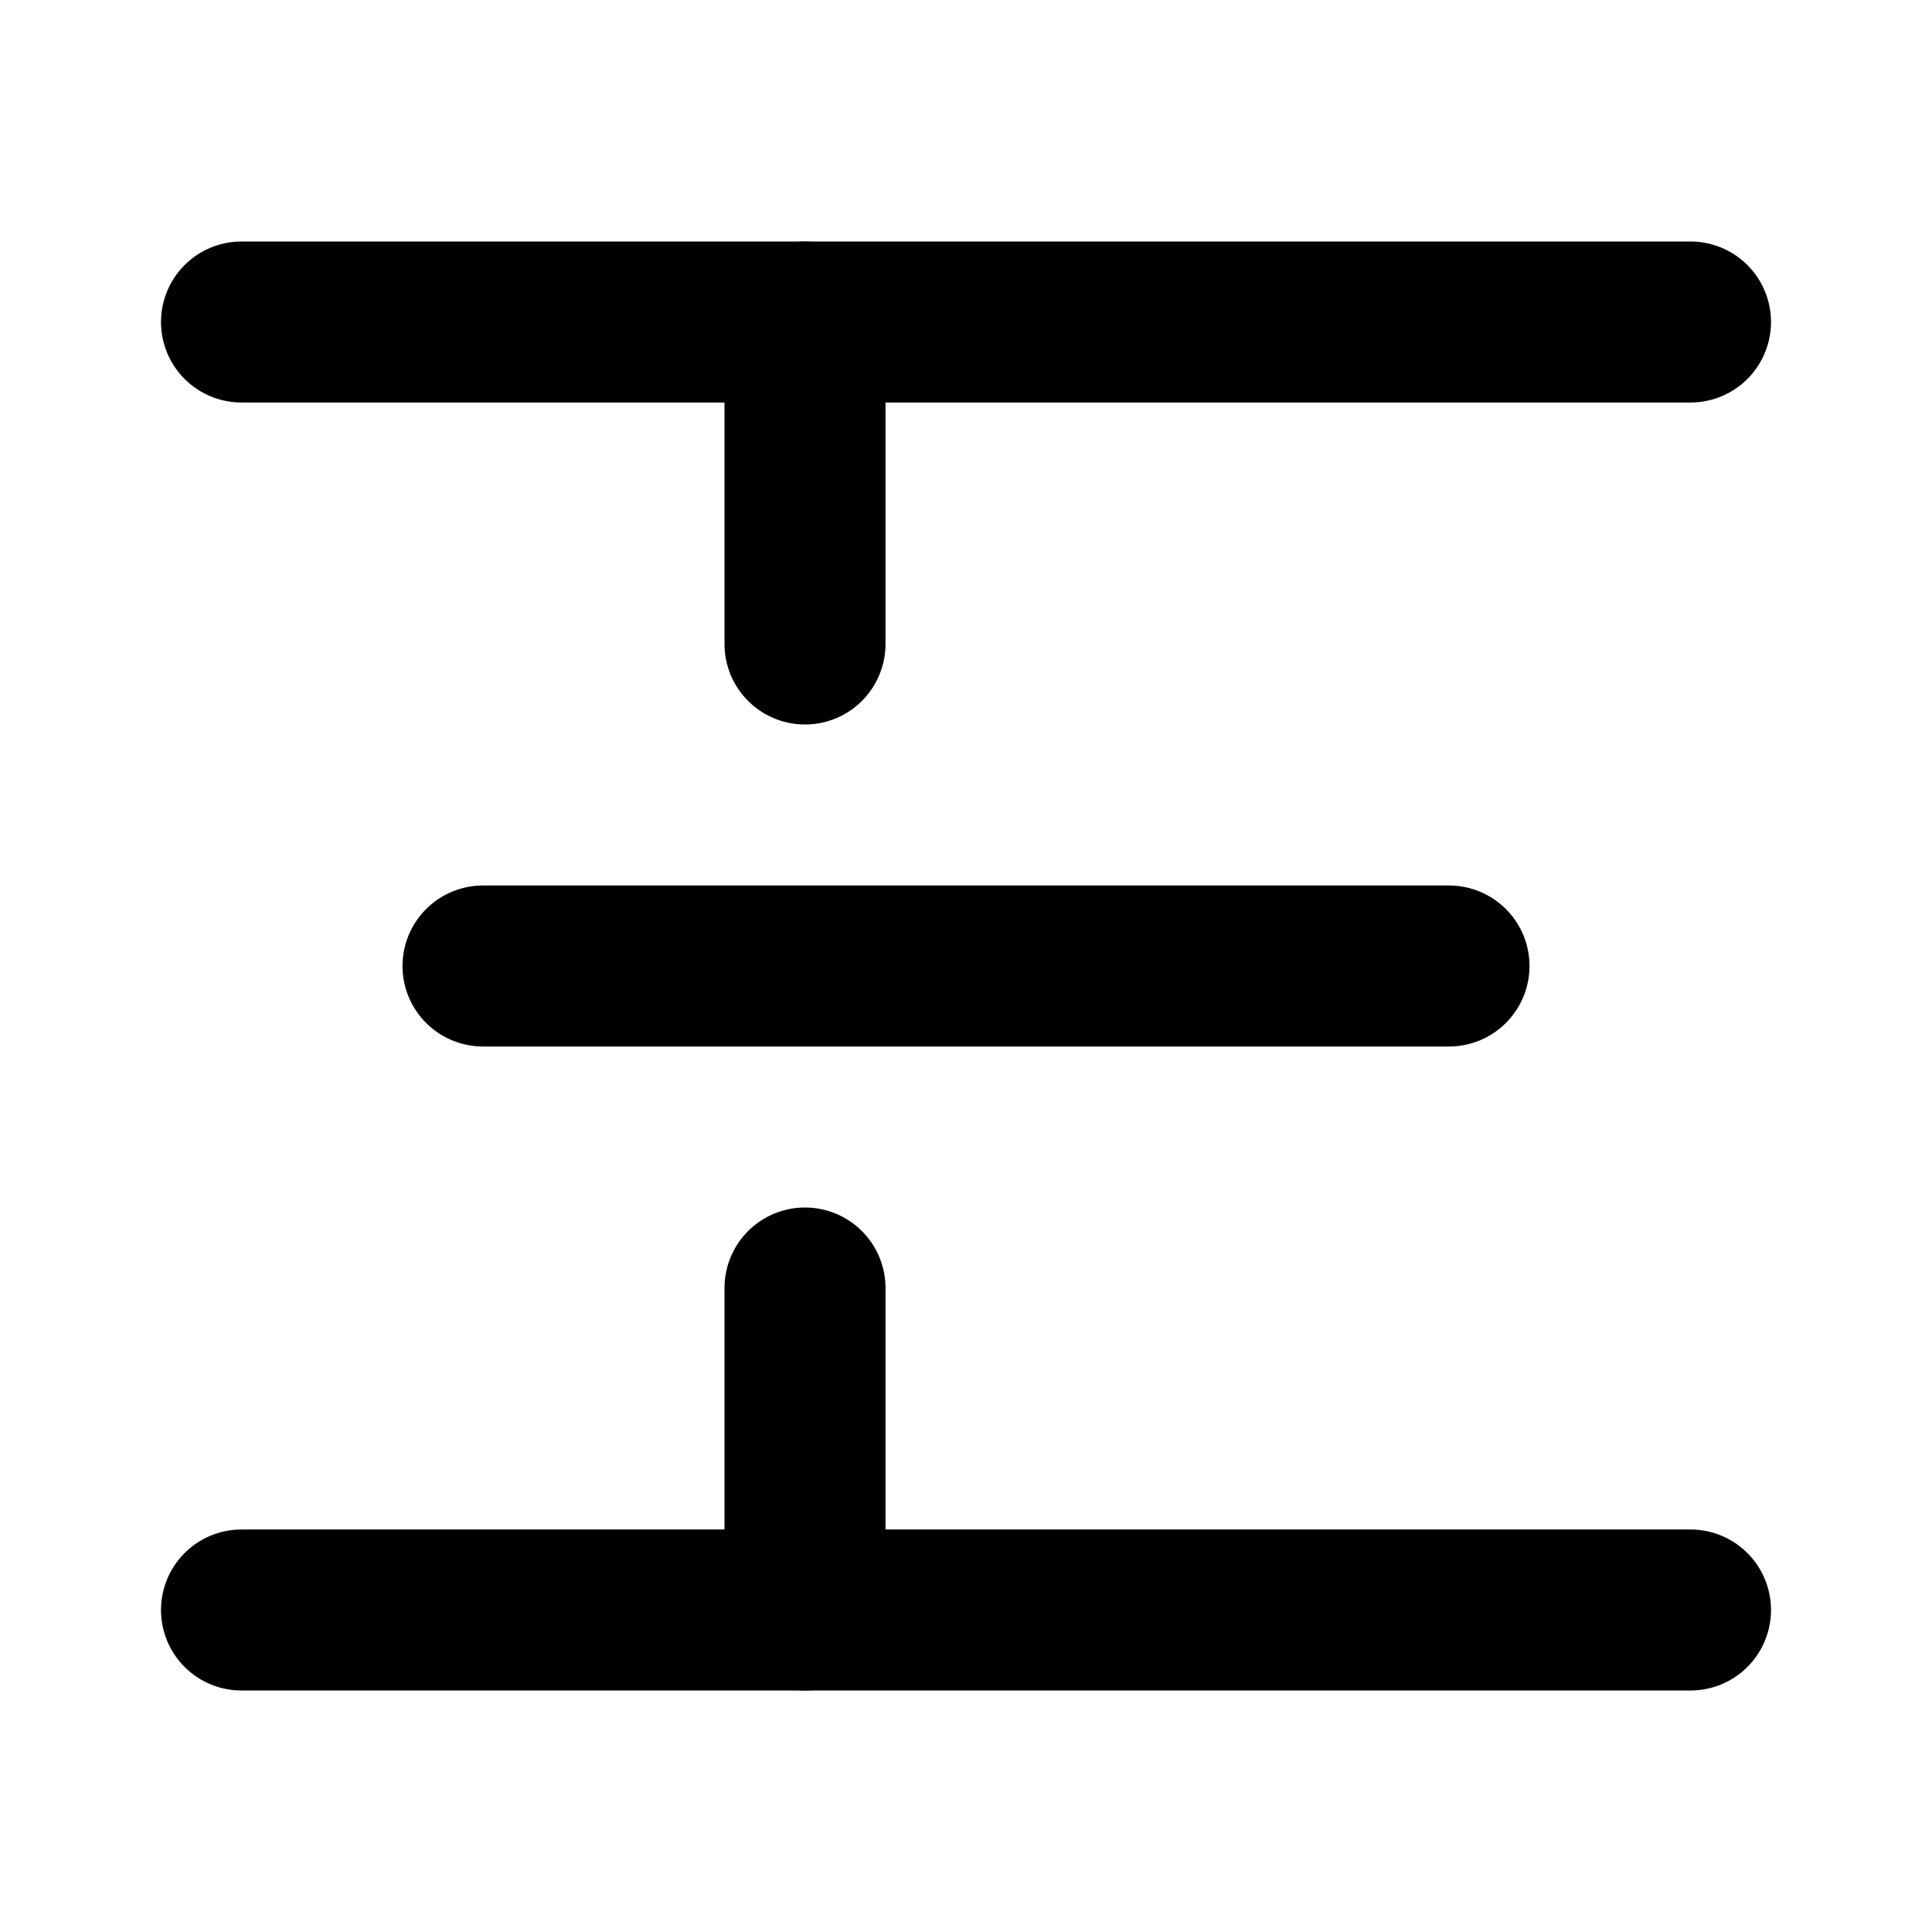
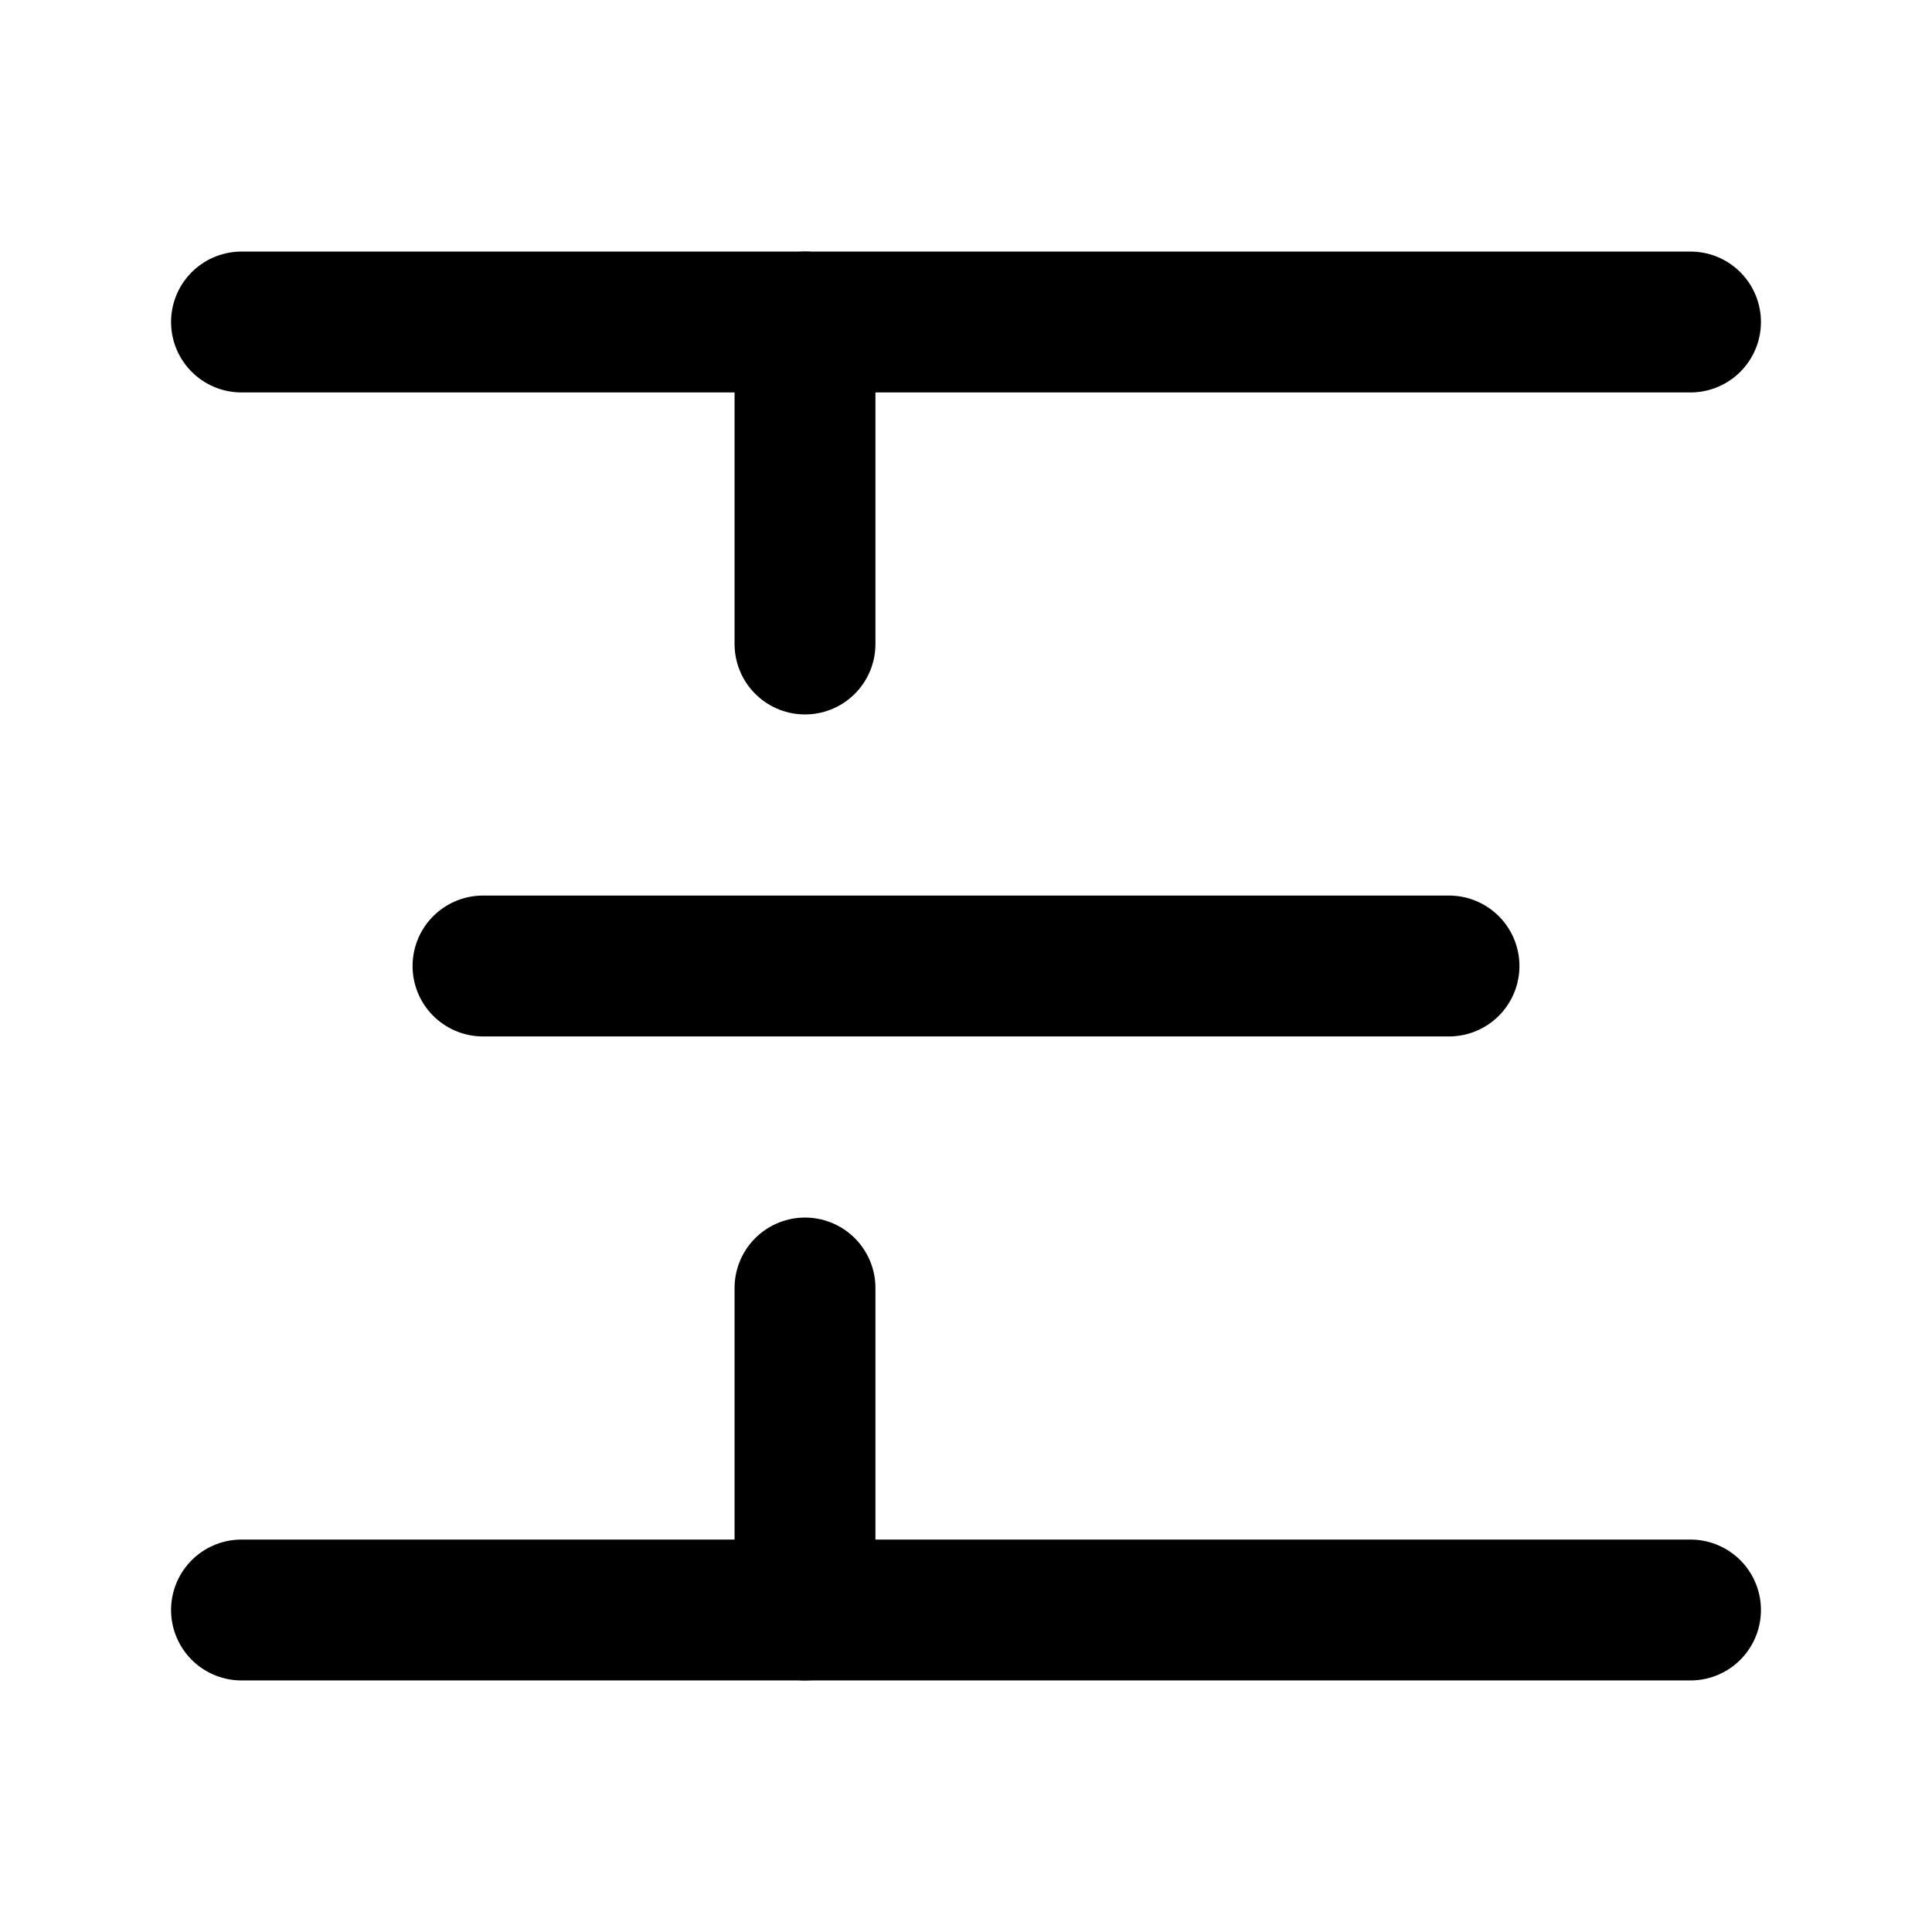
- <svg xmlns="http://www.w3.org/2000/svg" width="24" height="24" viewBox="0 0 24 24" fill="none" stroke="currentColor" stroke-width="2" stroke-linecap="round" stroke-linejoin="round">
+ <svg xmlns="http://www.w3.org/2000/svg" width="24" height="24" viewBox="0 0 24 24" fill="none" stroke="currentColor" stroke-width="1.75" stroke-linecap="round" stroke-linejoin="round">
  <path d="M3 4h18" />
  <path d="M10 4v4" />
  <path d="M6 12h12" />
  <path d="M10 20v-4" />
  <path d="M3 20h18" />
</svg>
